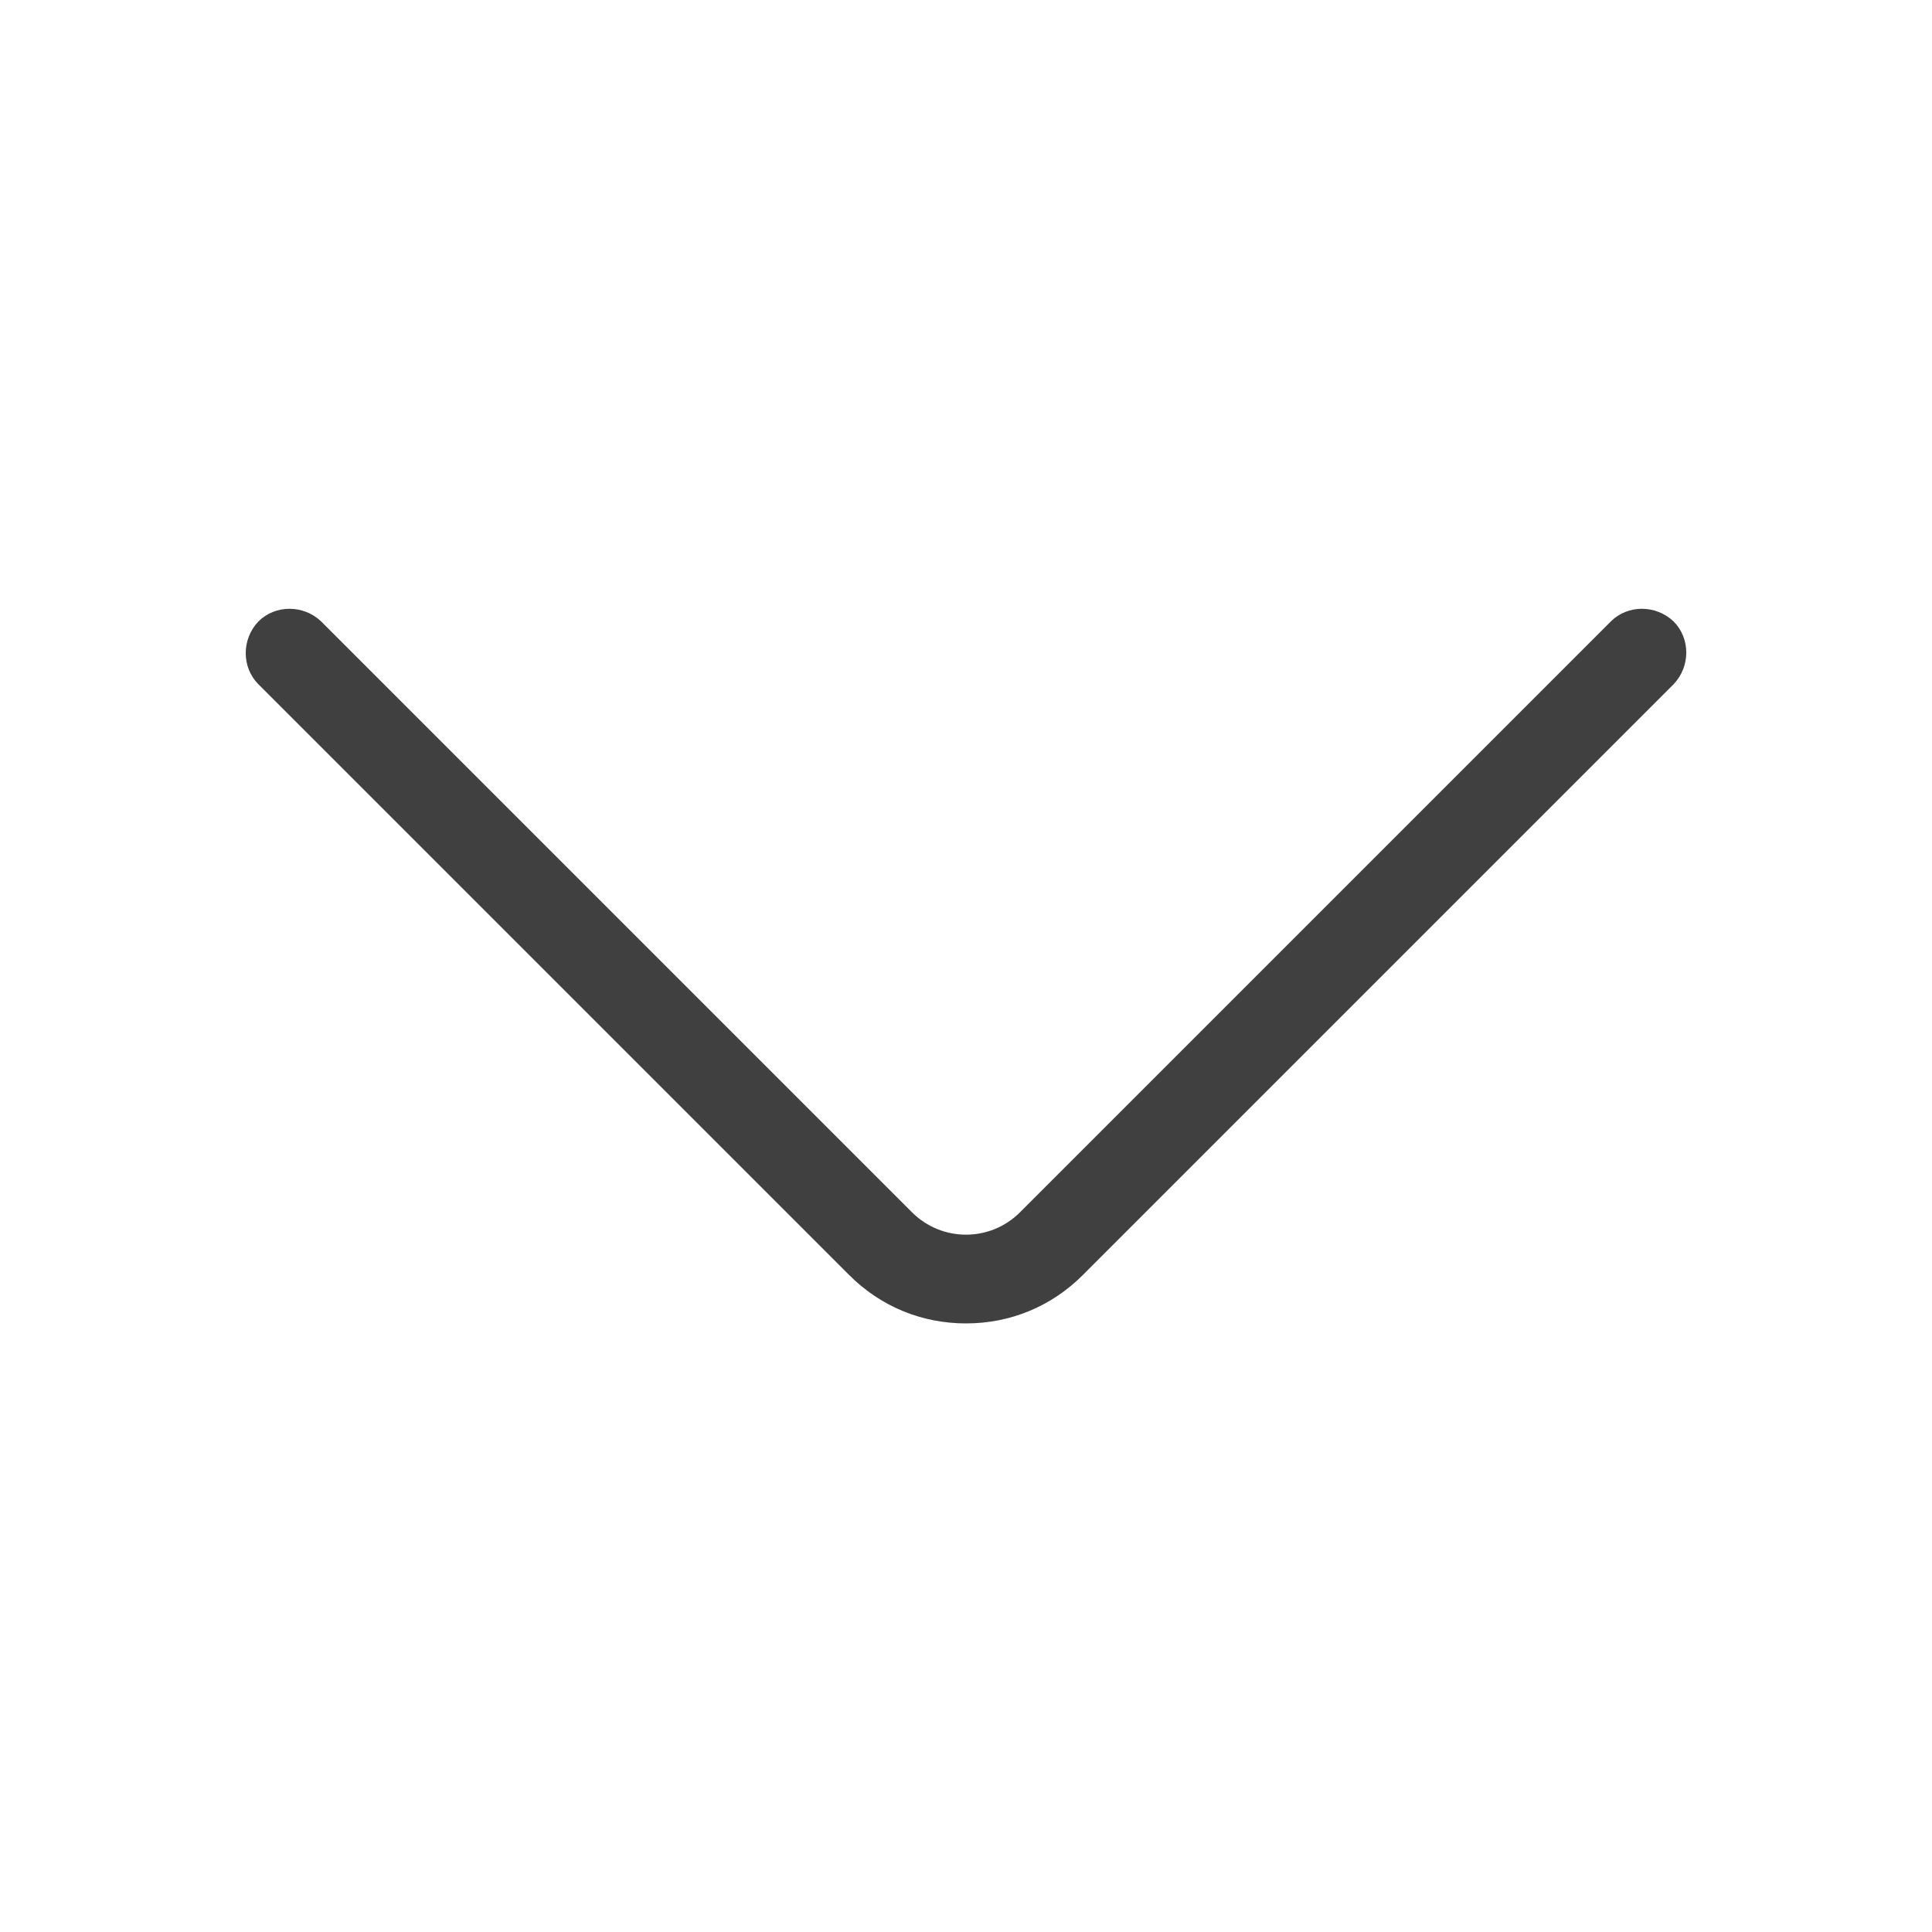
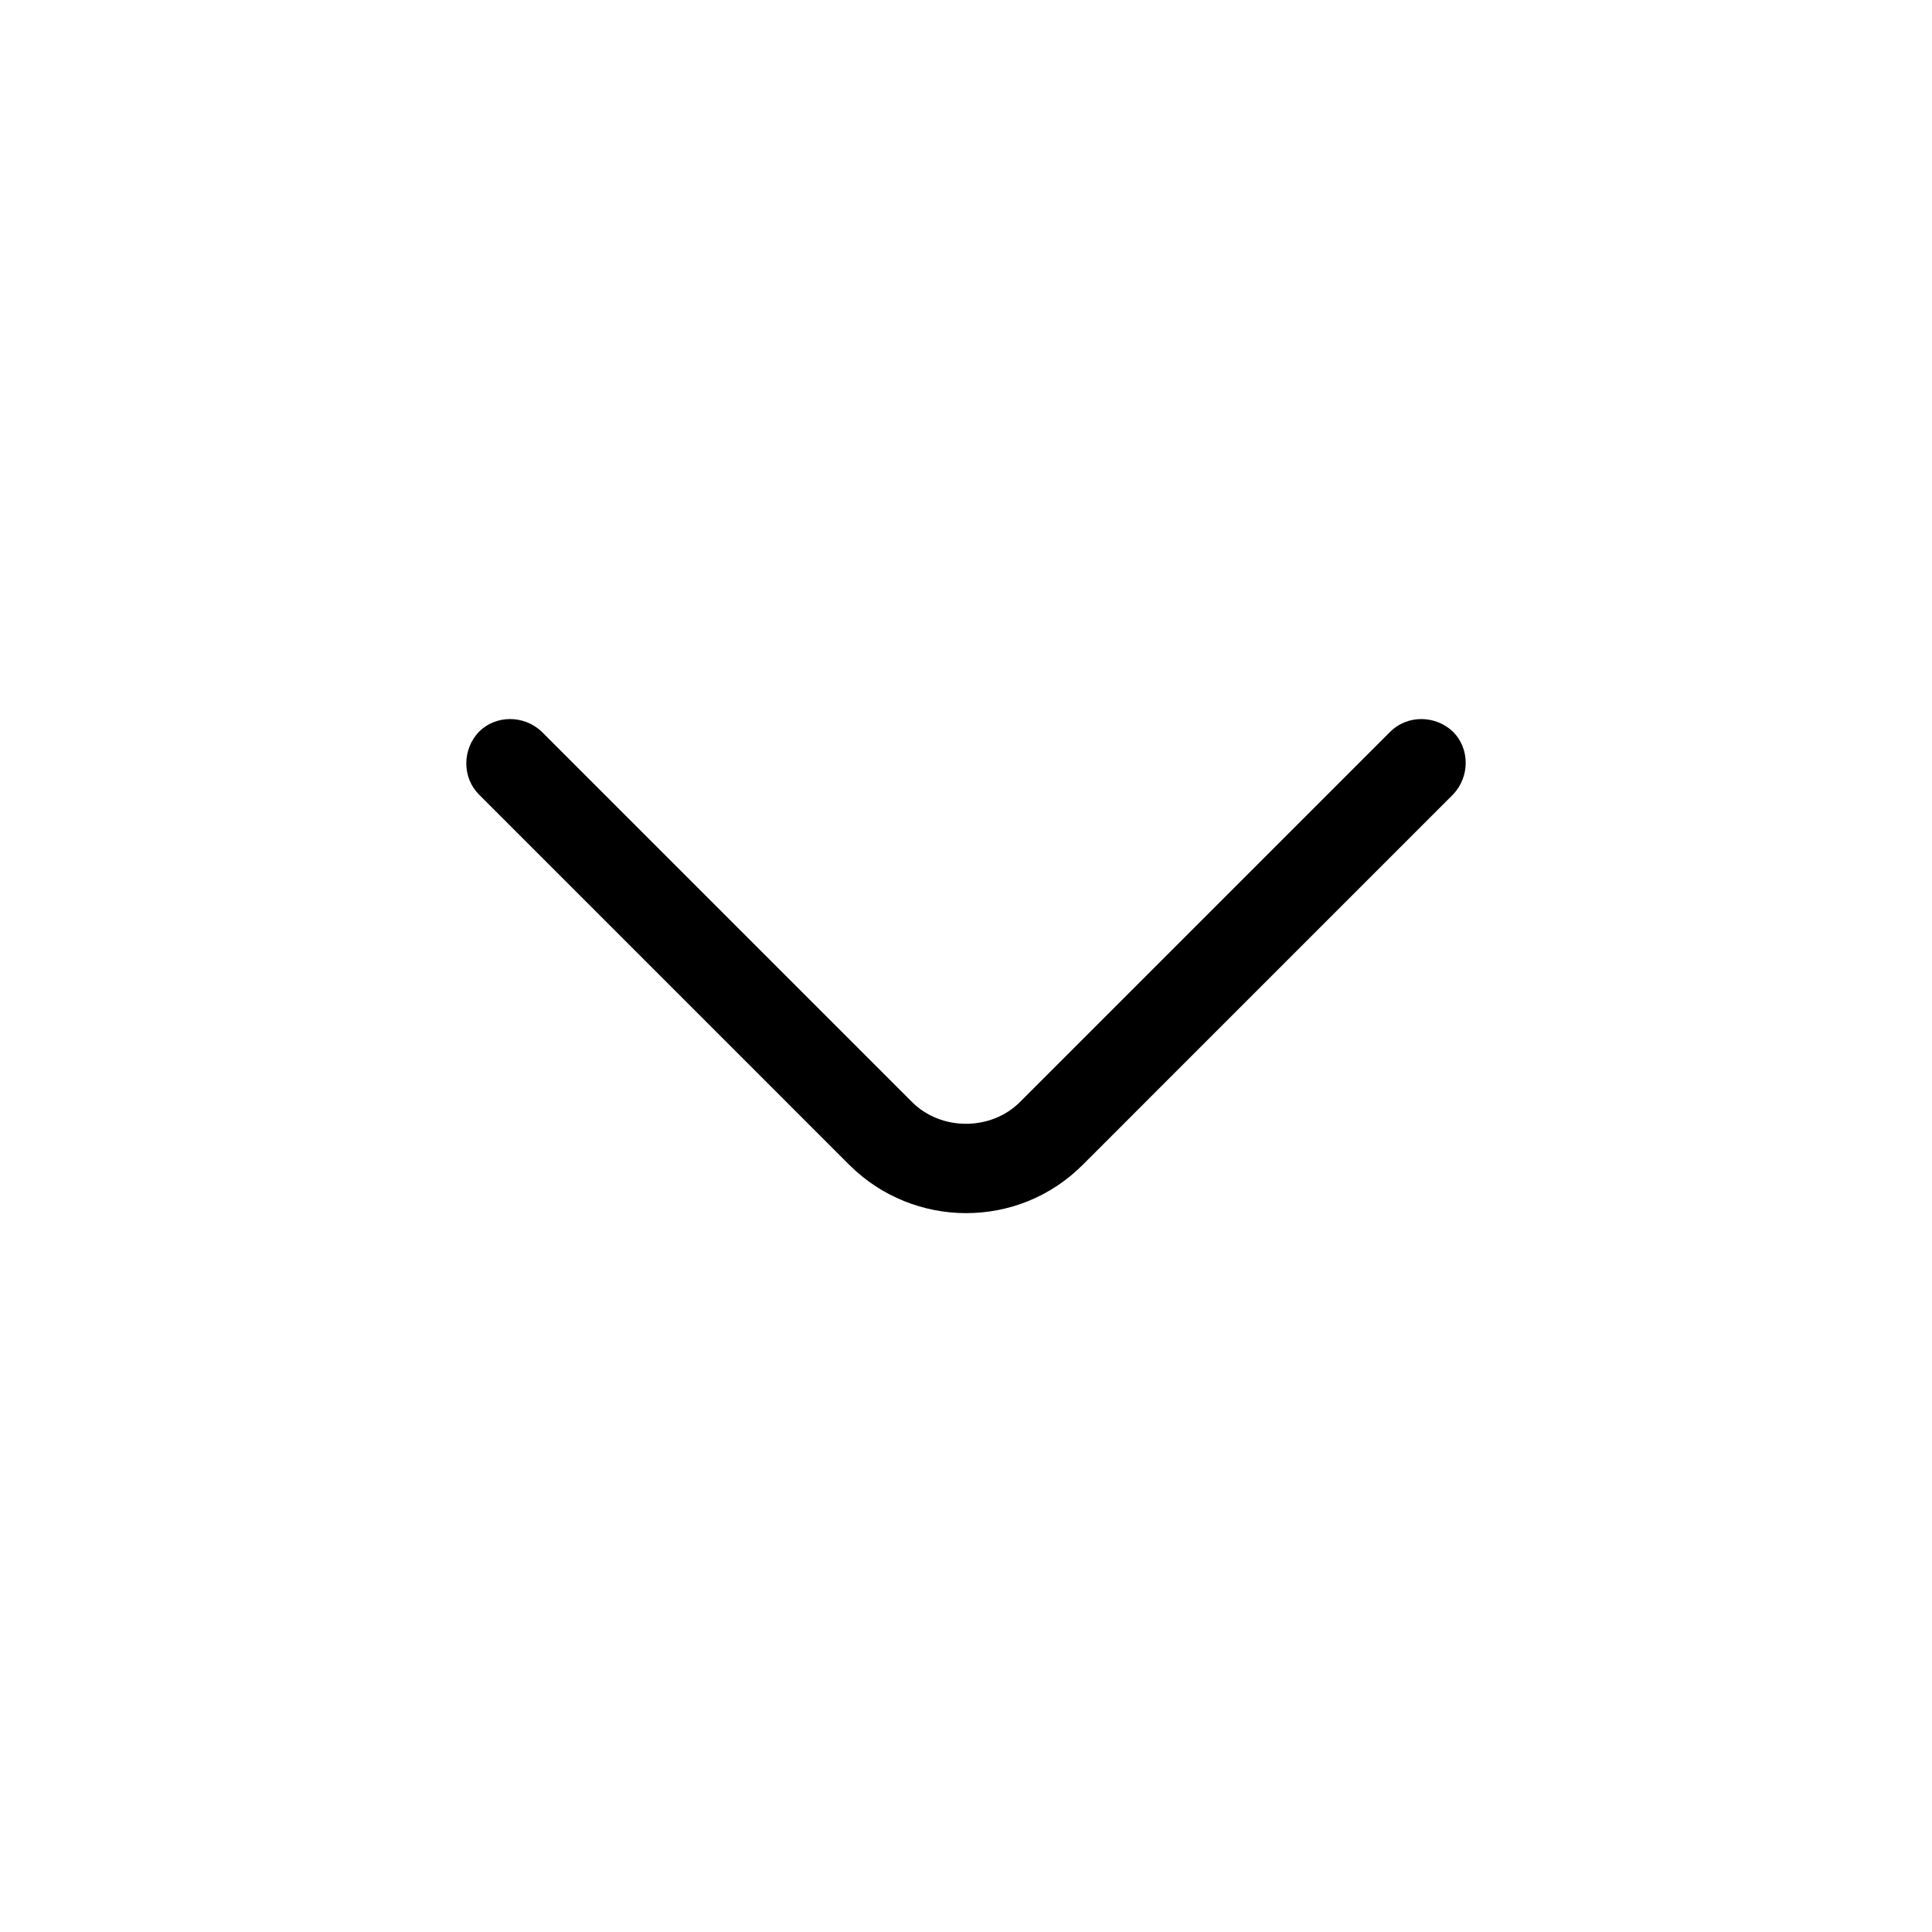
<svg xmlns="http://www.w3.org/2000/svg" id="TF" viewBox="0 0 24 24">
-   <path d="M12,16.44c-.55,0-1.06-.21-1.45-.6l-7.34-7.34c-.21-.21-.21-.56,0-.78.21-.21.56-.21.78,0l7.34,7.34c.37.37.97.37,1.34,0l7.34-7.34c.21-.21.56-.21.78,0,.21.21.21.56,0,.78l-7.34,7.34c-.39.39-.9.6-1.45.6Z" style="fill: #404040; stroke-width: 0px;" />
+   <path d="M12,15.07c-.52,0-1.05-.2-1.45-.6l-4.6-4.6c-.21-.21-.21-.56,0-.78.21-.21.56-.21.78,0l4.6,4.6c.36.36.98.36,1.34,0l4.6-4.6c.21-.21.56-.21.78,0,.21.21.21.56,0,.78l-4.6,4.6c-.4.4-.92.6-1.45.6Z" />
</svg>
